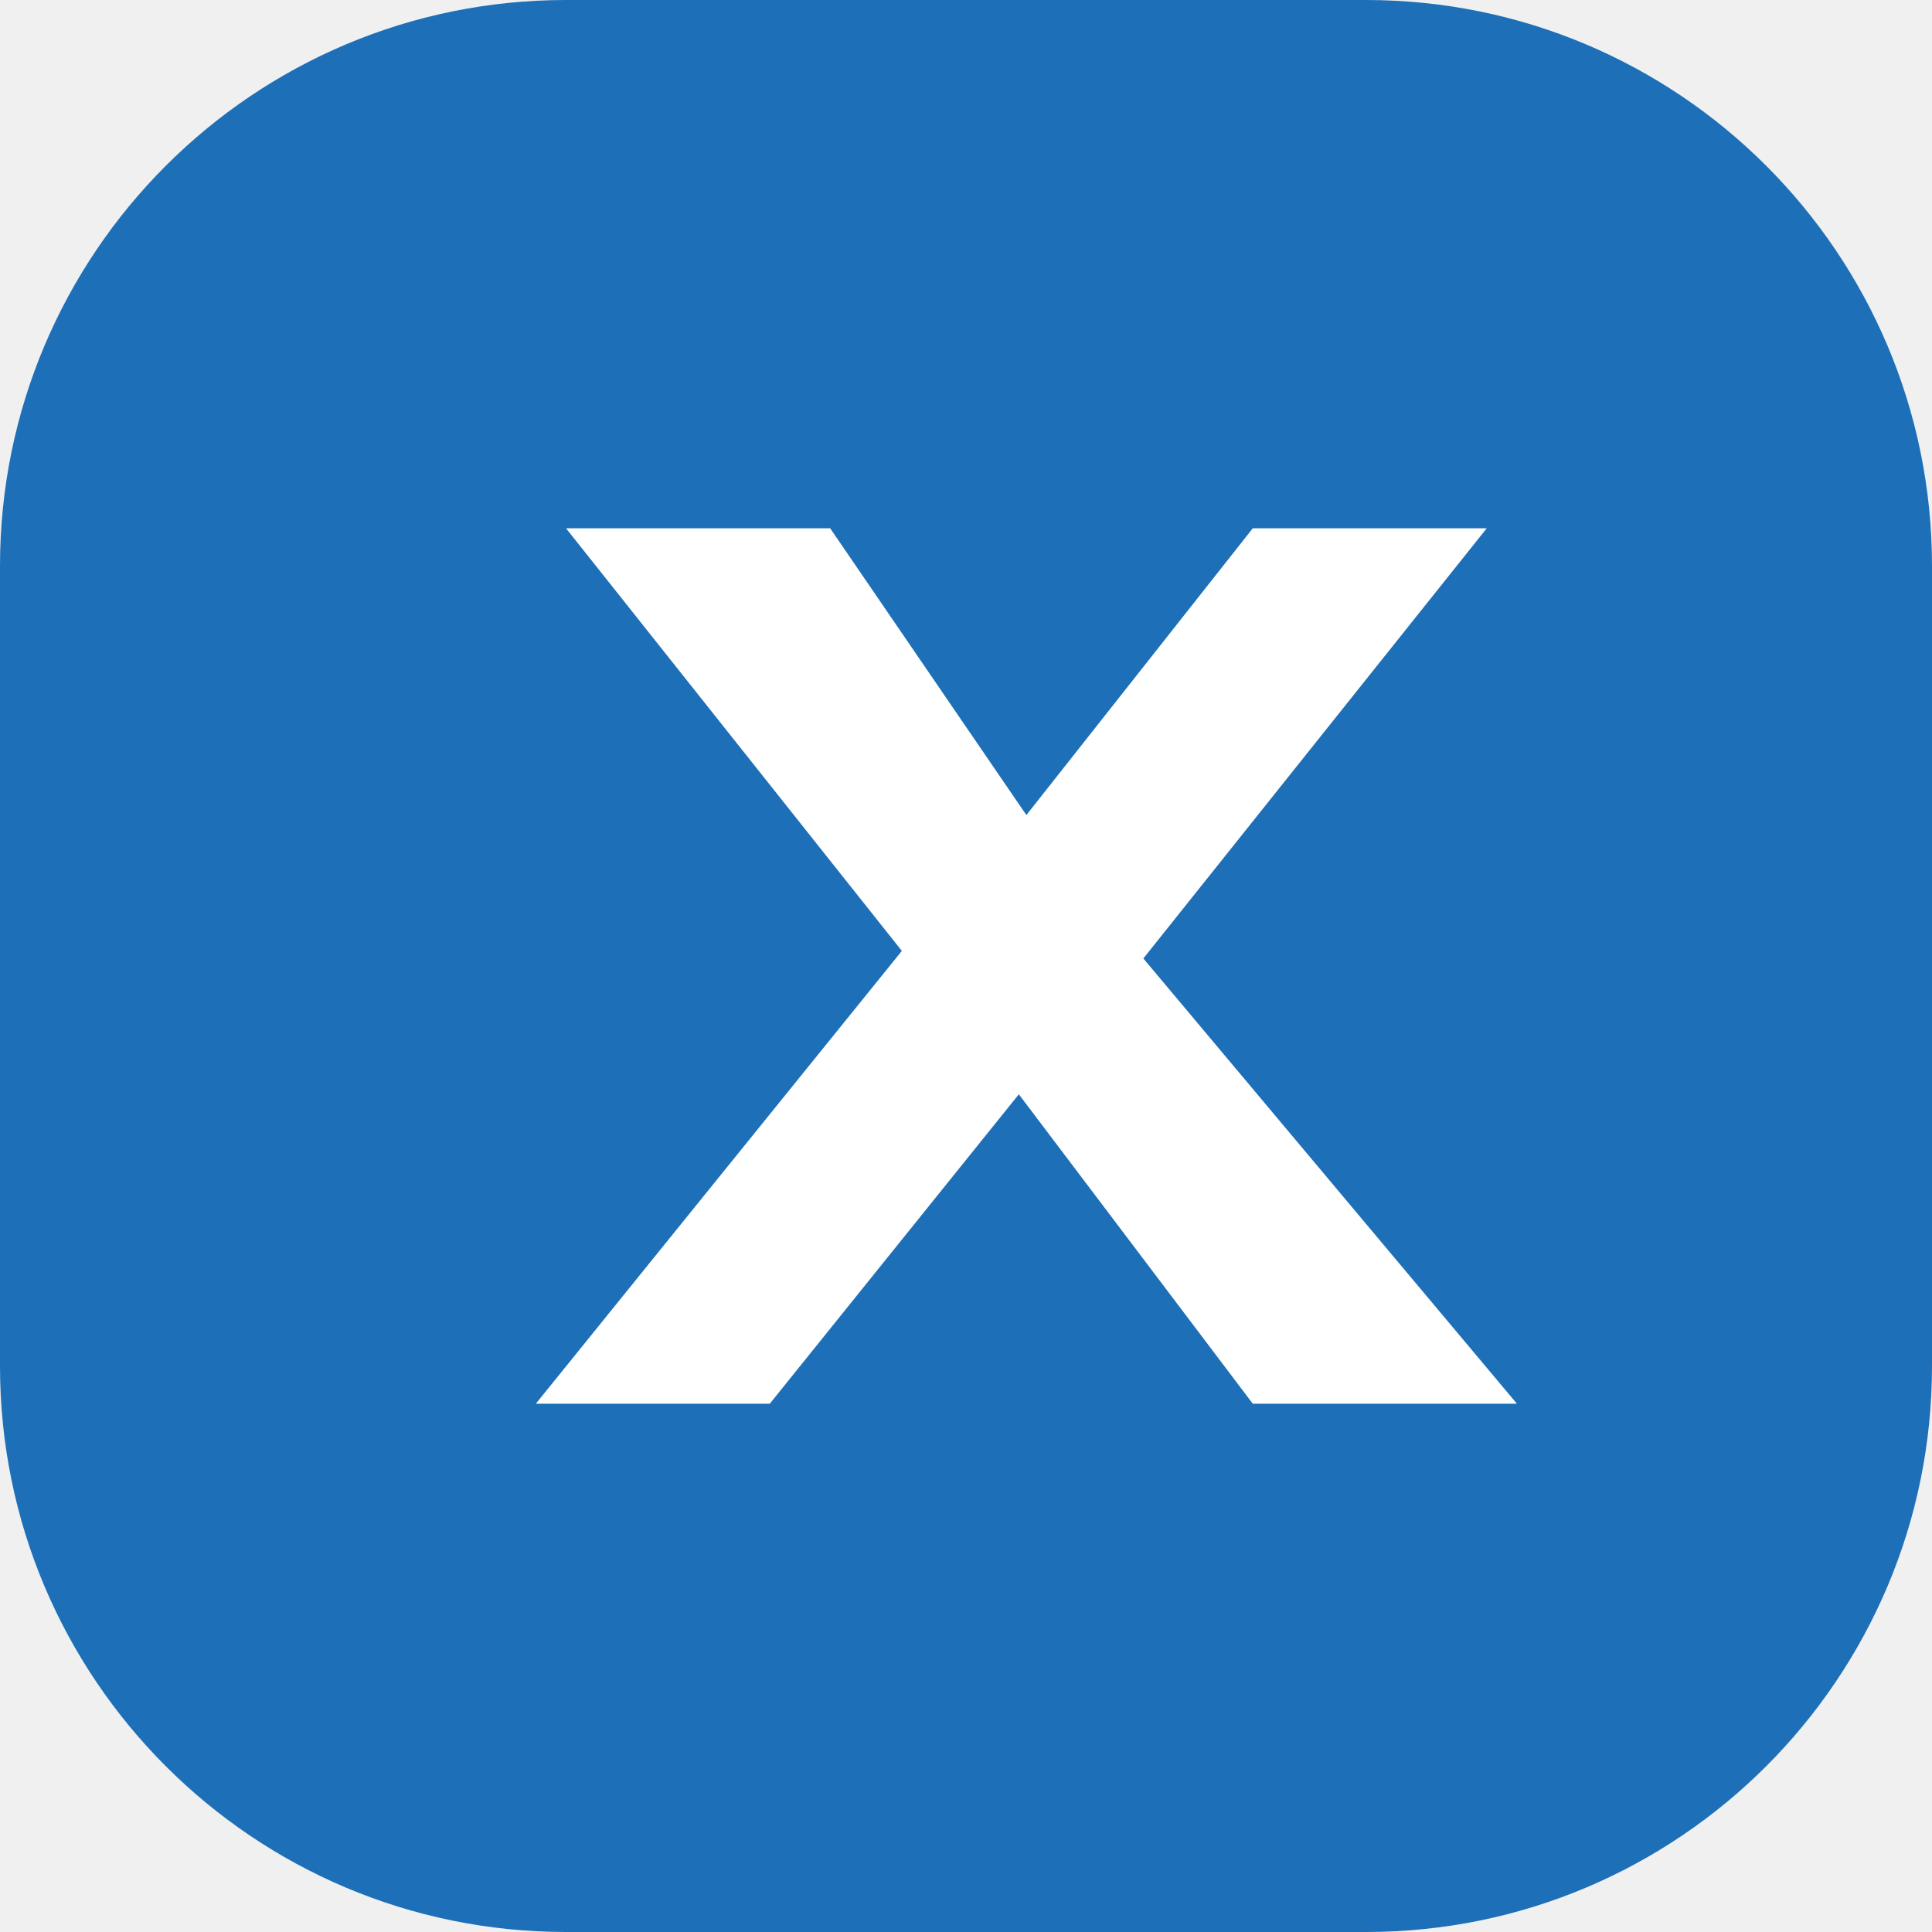
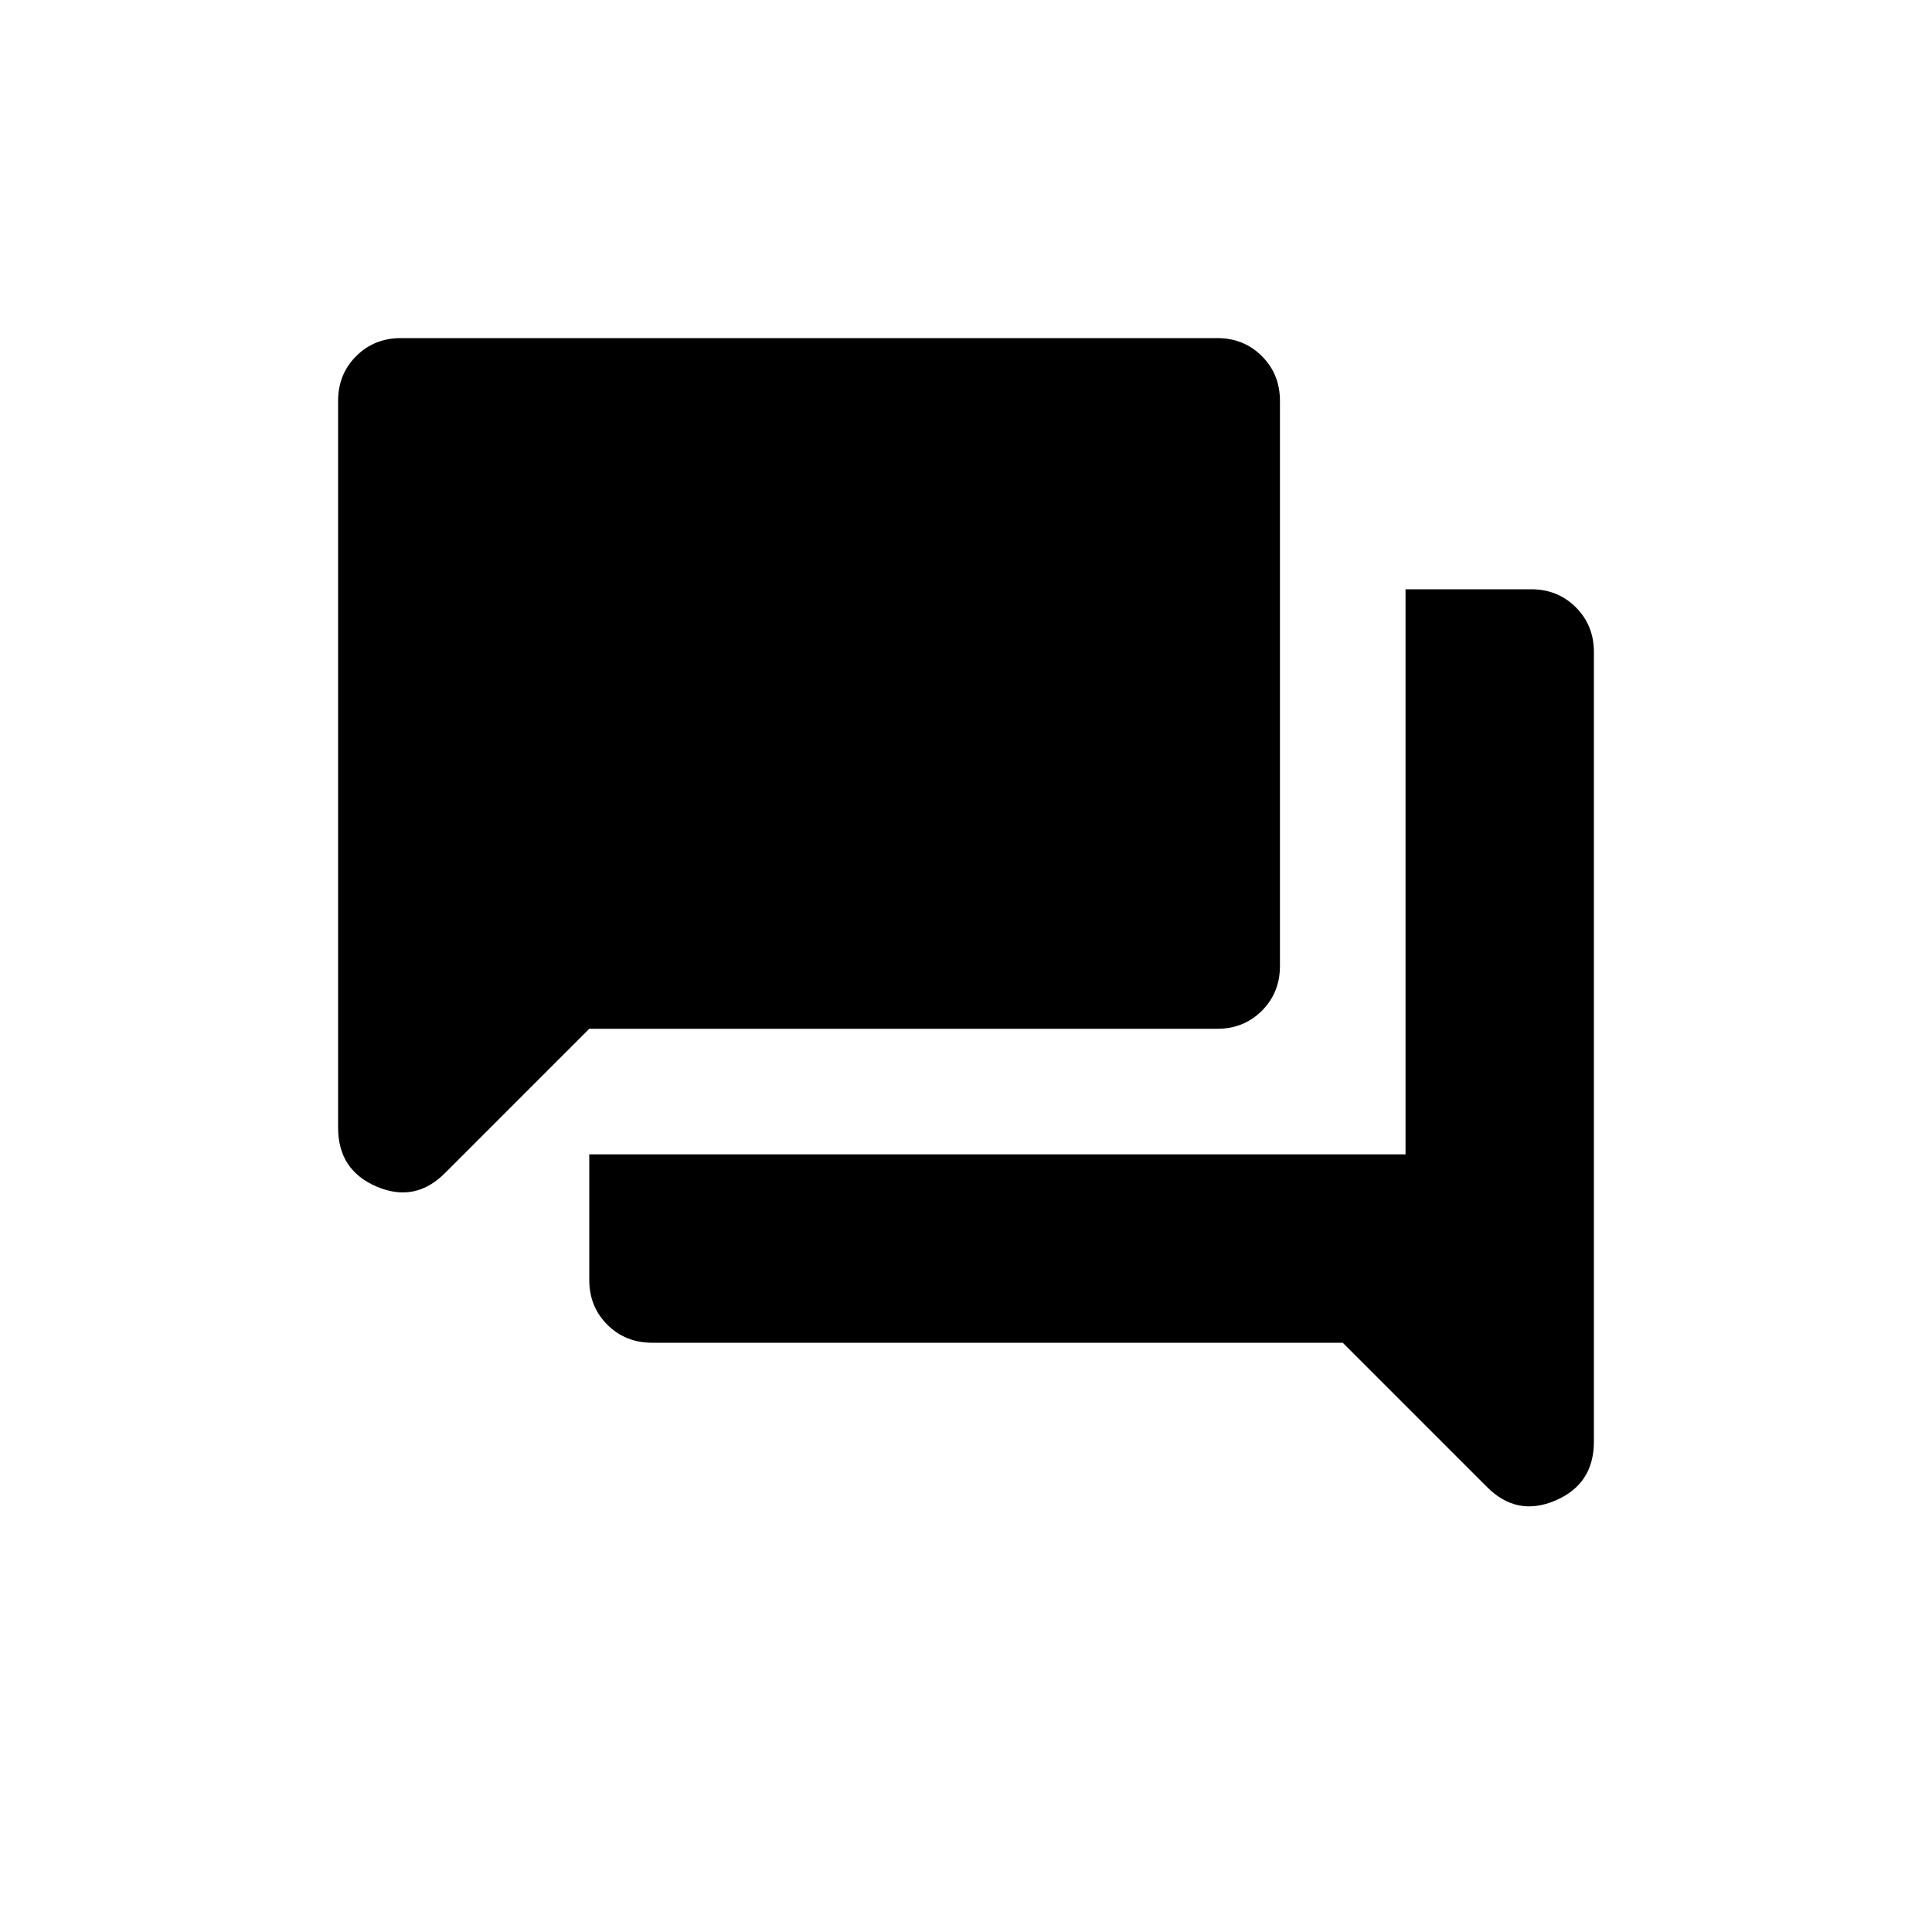
<svg xmlns="http://www.w3.org/2000/svg" viewBox="0 0 512 512">
-   <rect width="512" height="512" rx="150" fill="#1d6fb8" />
-   <path d="M150 140h70l52 76 60-76h62l-91 114 99 118h-70l-62-82-66 82h-62l97-120z" fill="#fff" />
+   <rect width="512" height="512" fill="#fff" />
+   <svg x="56.32" y="56.32" width="399.36" height="399.36" viewBox="0 -960 960 960">
+     <path fill="#000" d="M280-240q-17 0-28.5-11.5T240-280v-80h520v-360h80q17 0 28.5 11.5T880-680v503q0 27-24.5 37.5T812-148l-92-92H280Zm-40-200-92 92q-19 19-43.5 8.5T80-377v-463q0-17 11.5-28.5T120-880h520q17 0 28.5 11.5T680-840v360q0 17-11.5 28.5T640-440H240Z" />
+   </svg>
</svg>
